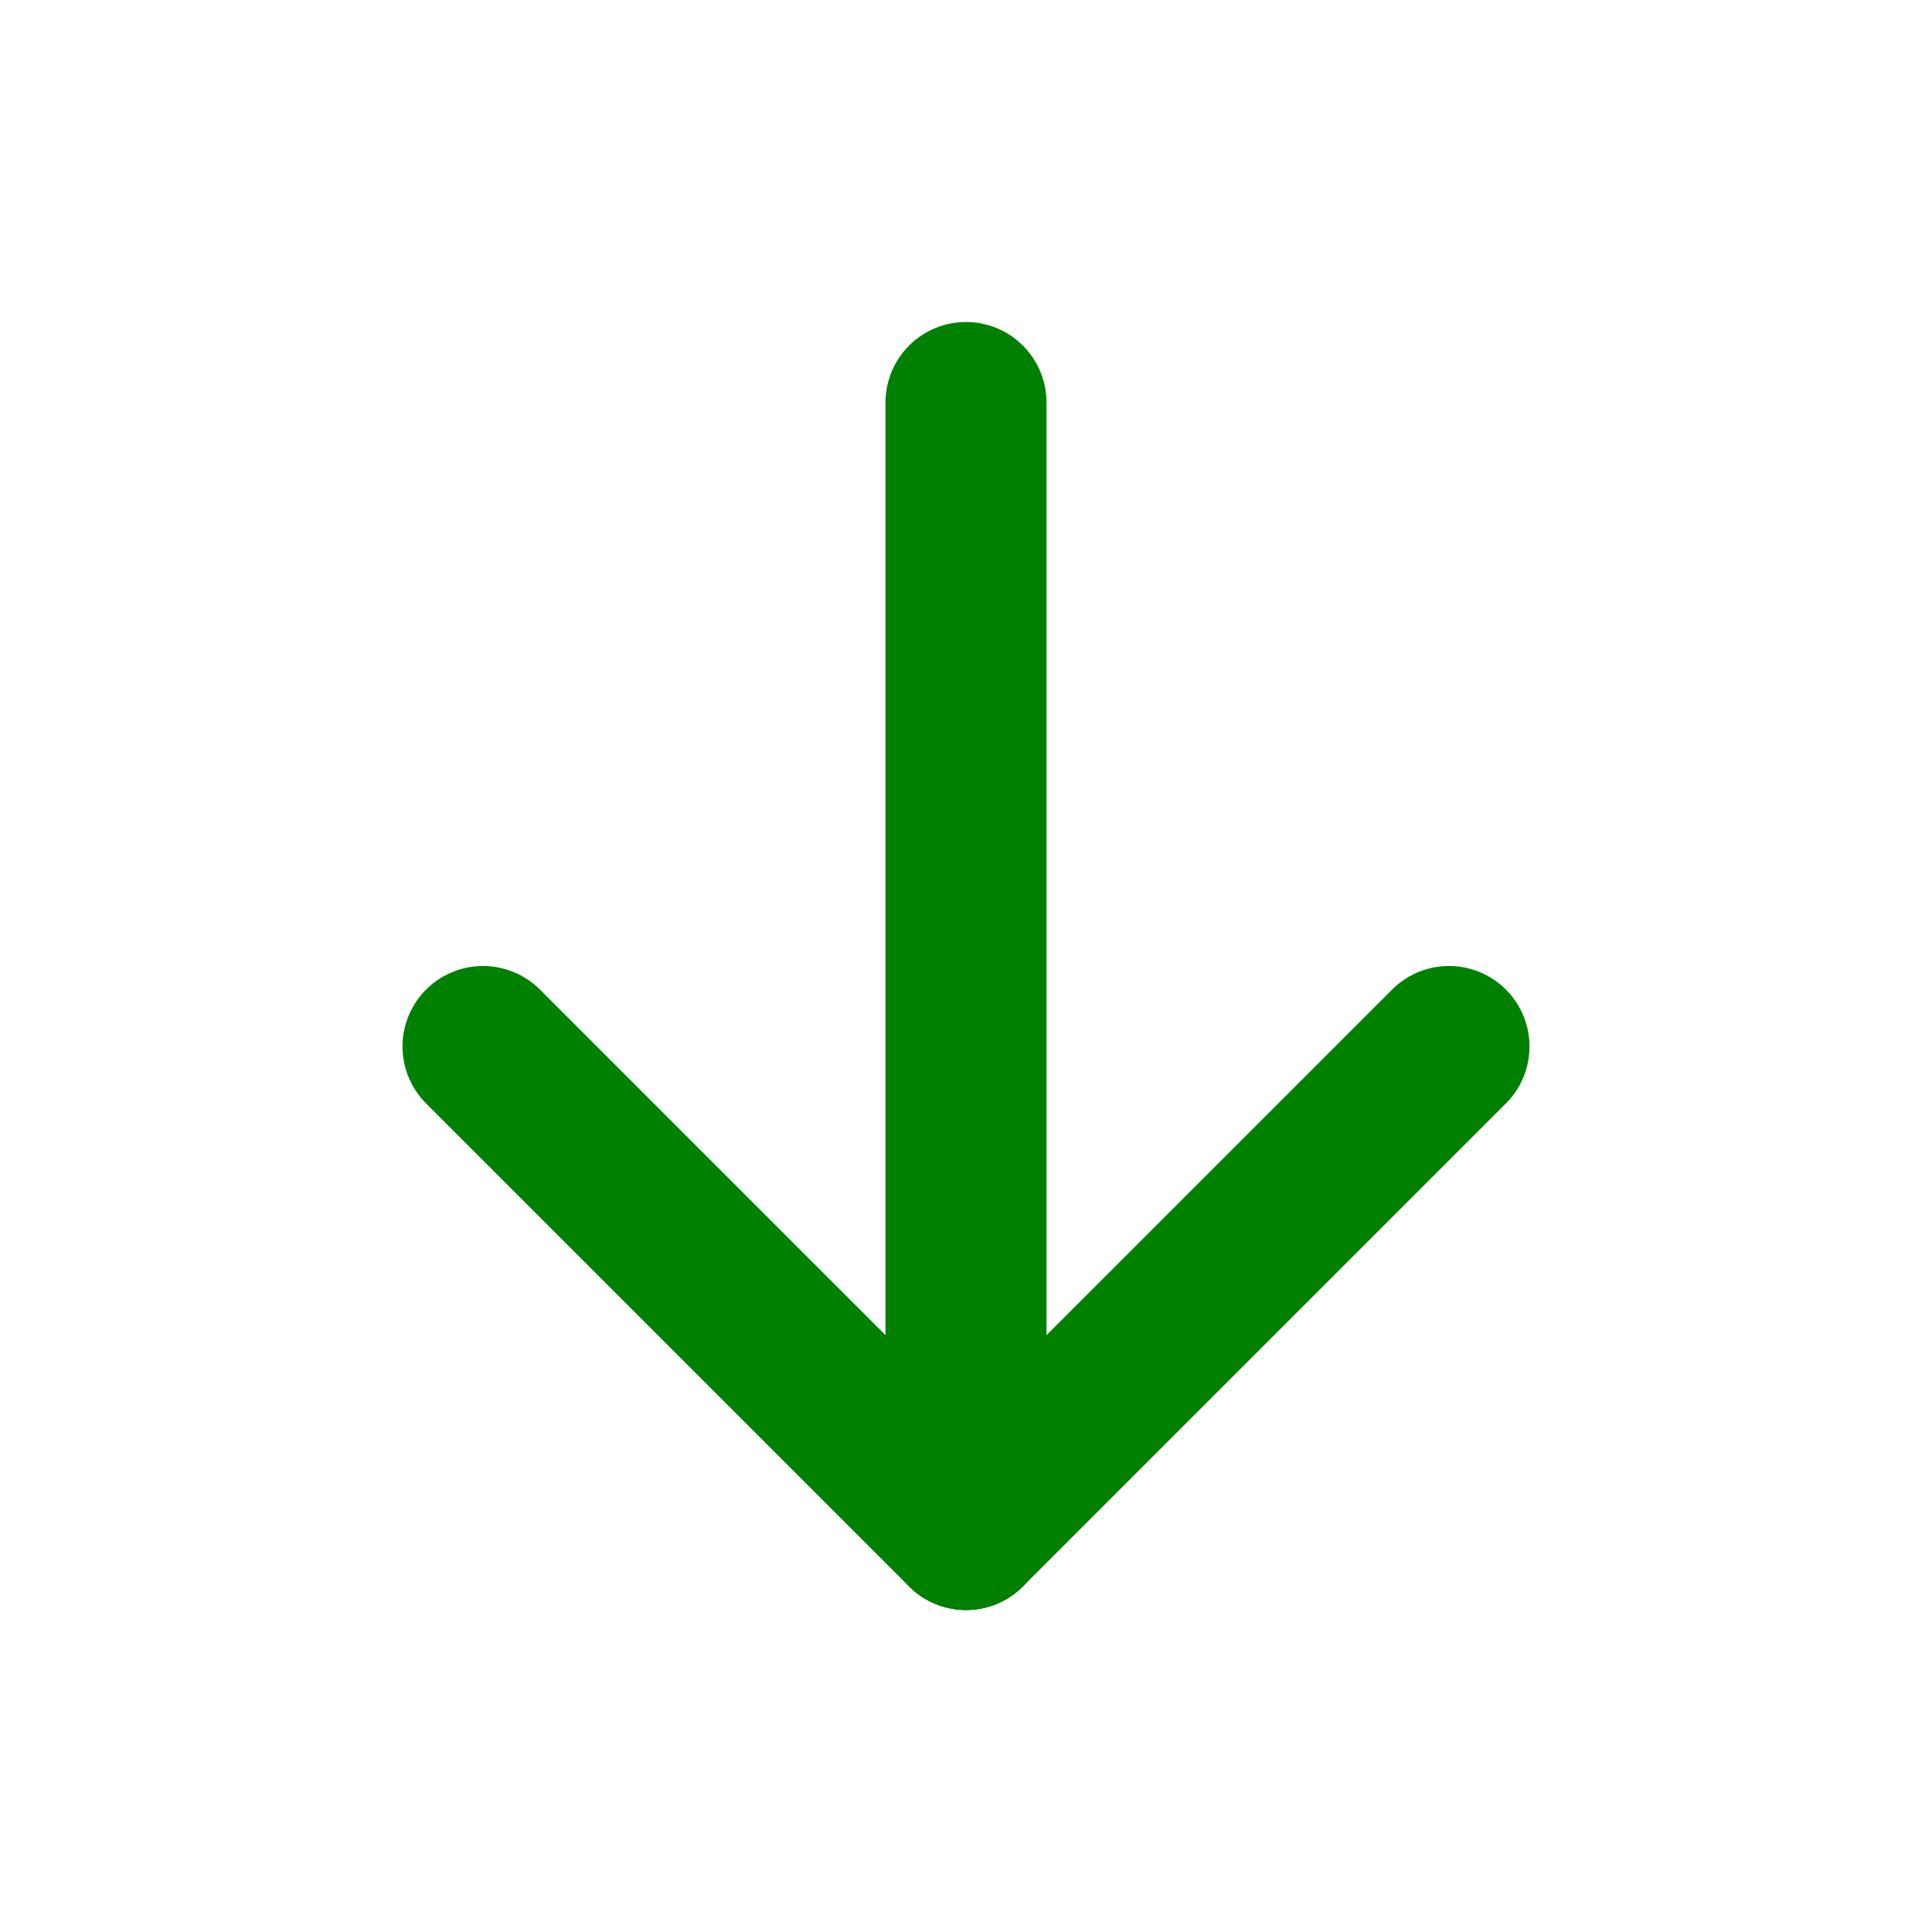
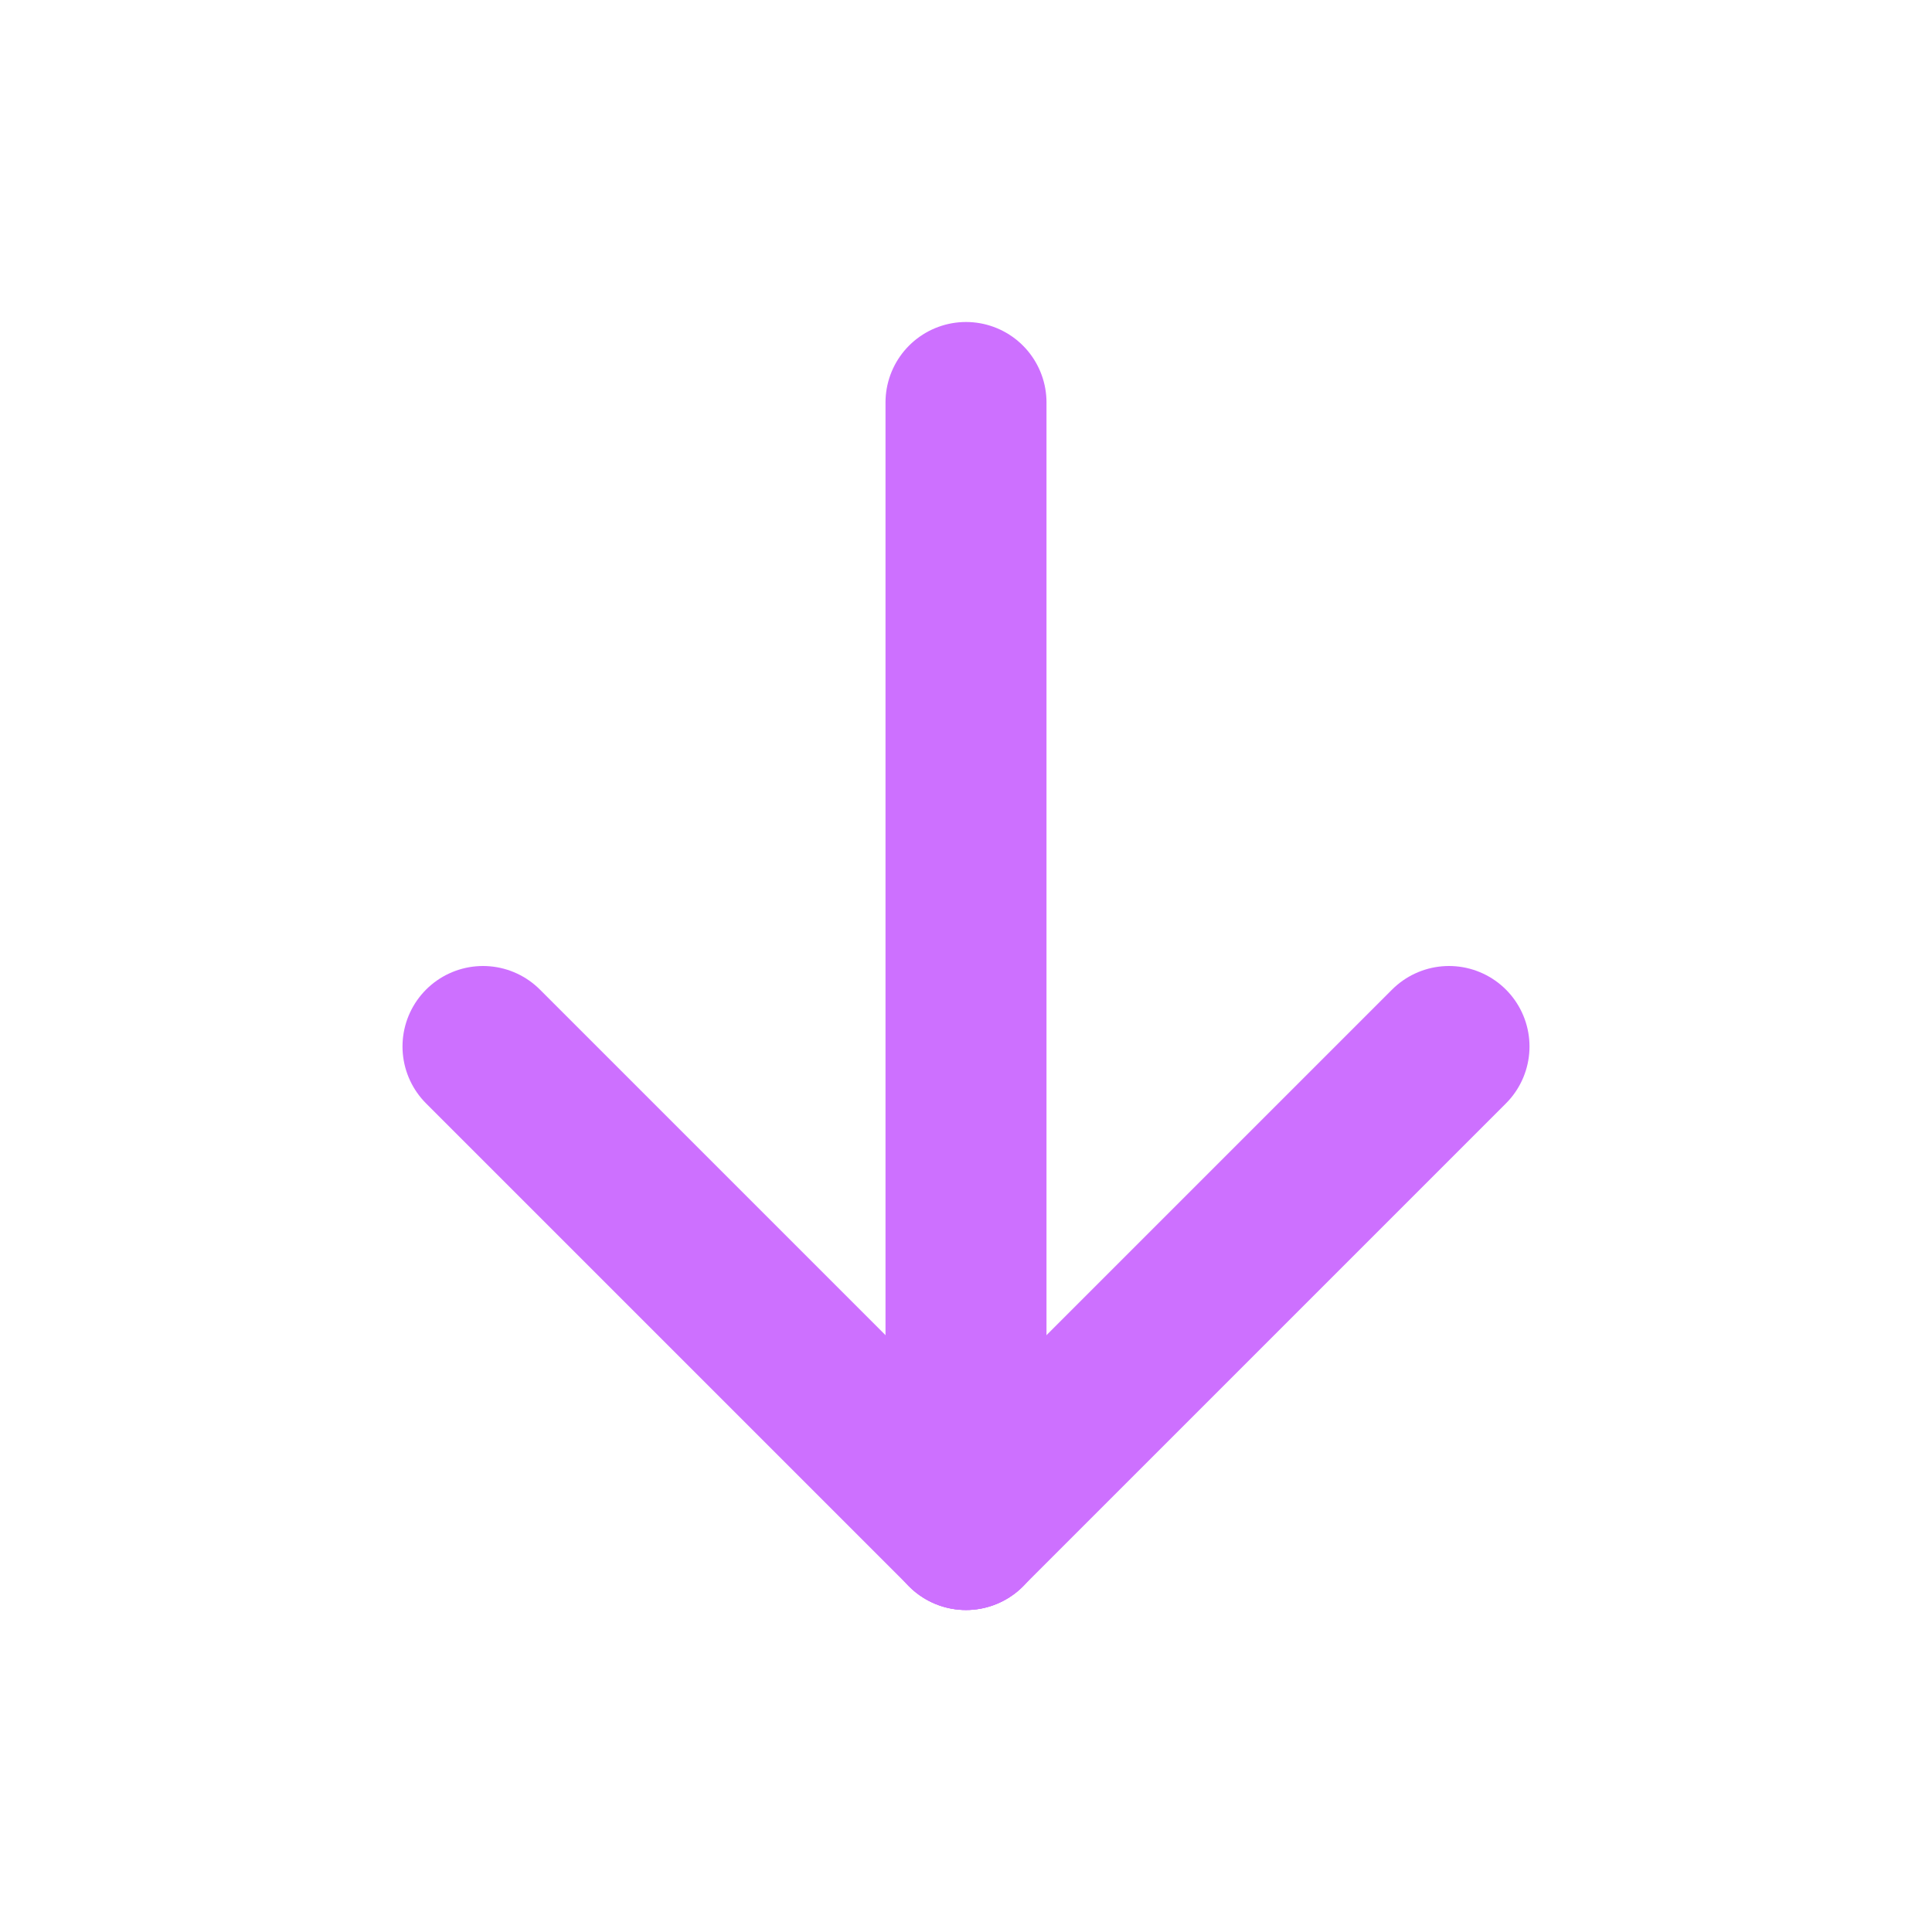
- <svg xmlns="http://www.w3.org/2000/svg" class="icon icon-tabler icon-tabler-arrow-down" width="24" height="24" viewBox="0 0 24 24" stroke-width="2" stroke="green" fill="none" stroke-linecap="round" stroke-linejoin="round">
+ <svg xmlns="http://www.w3.org/2000/svg" class="icon icon-tabler icon-tabler-arrow-down" width="24" height="24" viewBox="0 0 24 24" stroke-width="2" stroke="#cd70ff" fill="none" stroke-linecap="round" stroke-linejoin="round">
  <path stroke="none" d="M0 0h24v24H0z" fill="none" />
  <path d="M12 5l0 14" />
  <path d="M18 13l-6 6" />
  <path d="M6 13l6 6" />
</svg>
